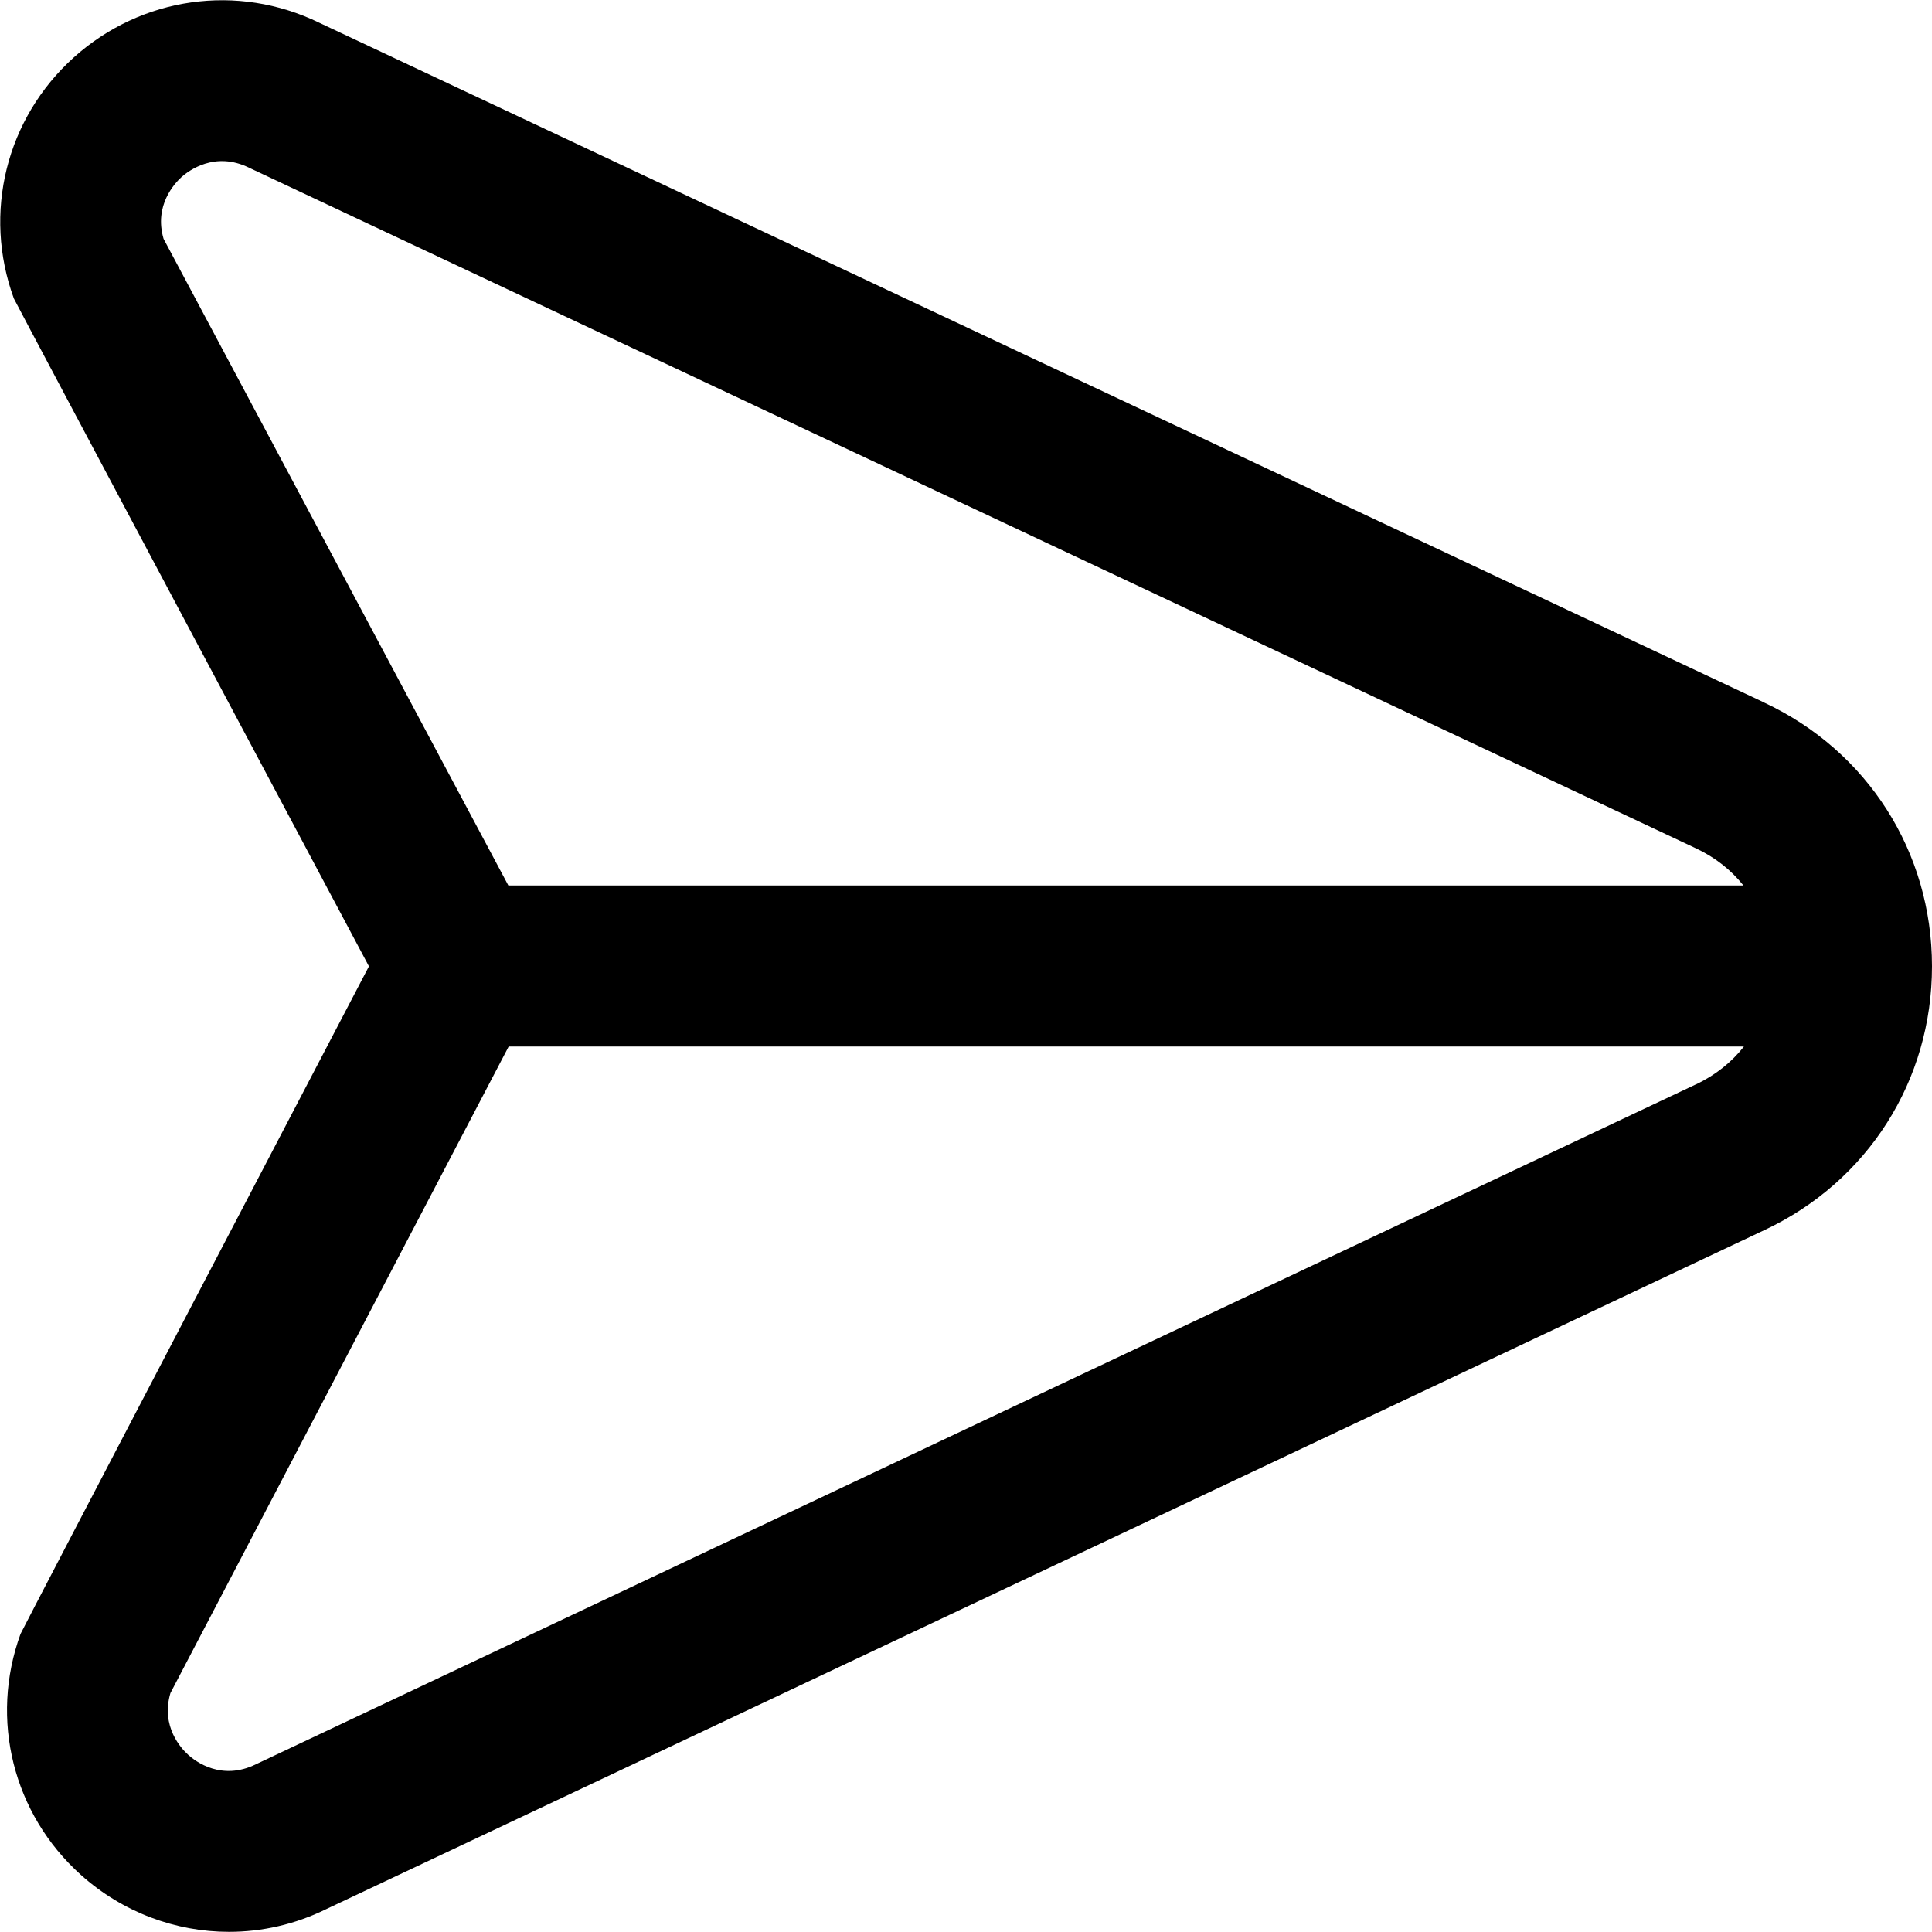
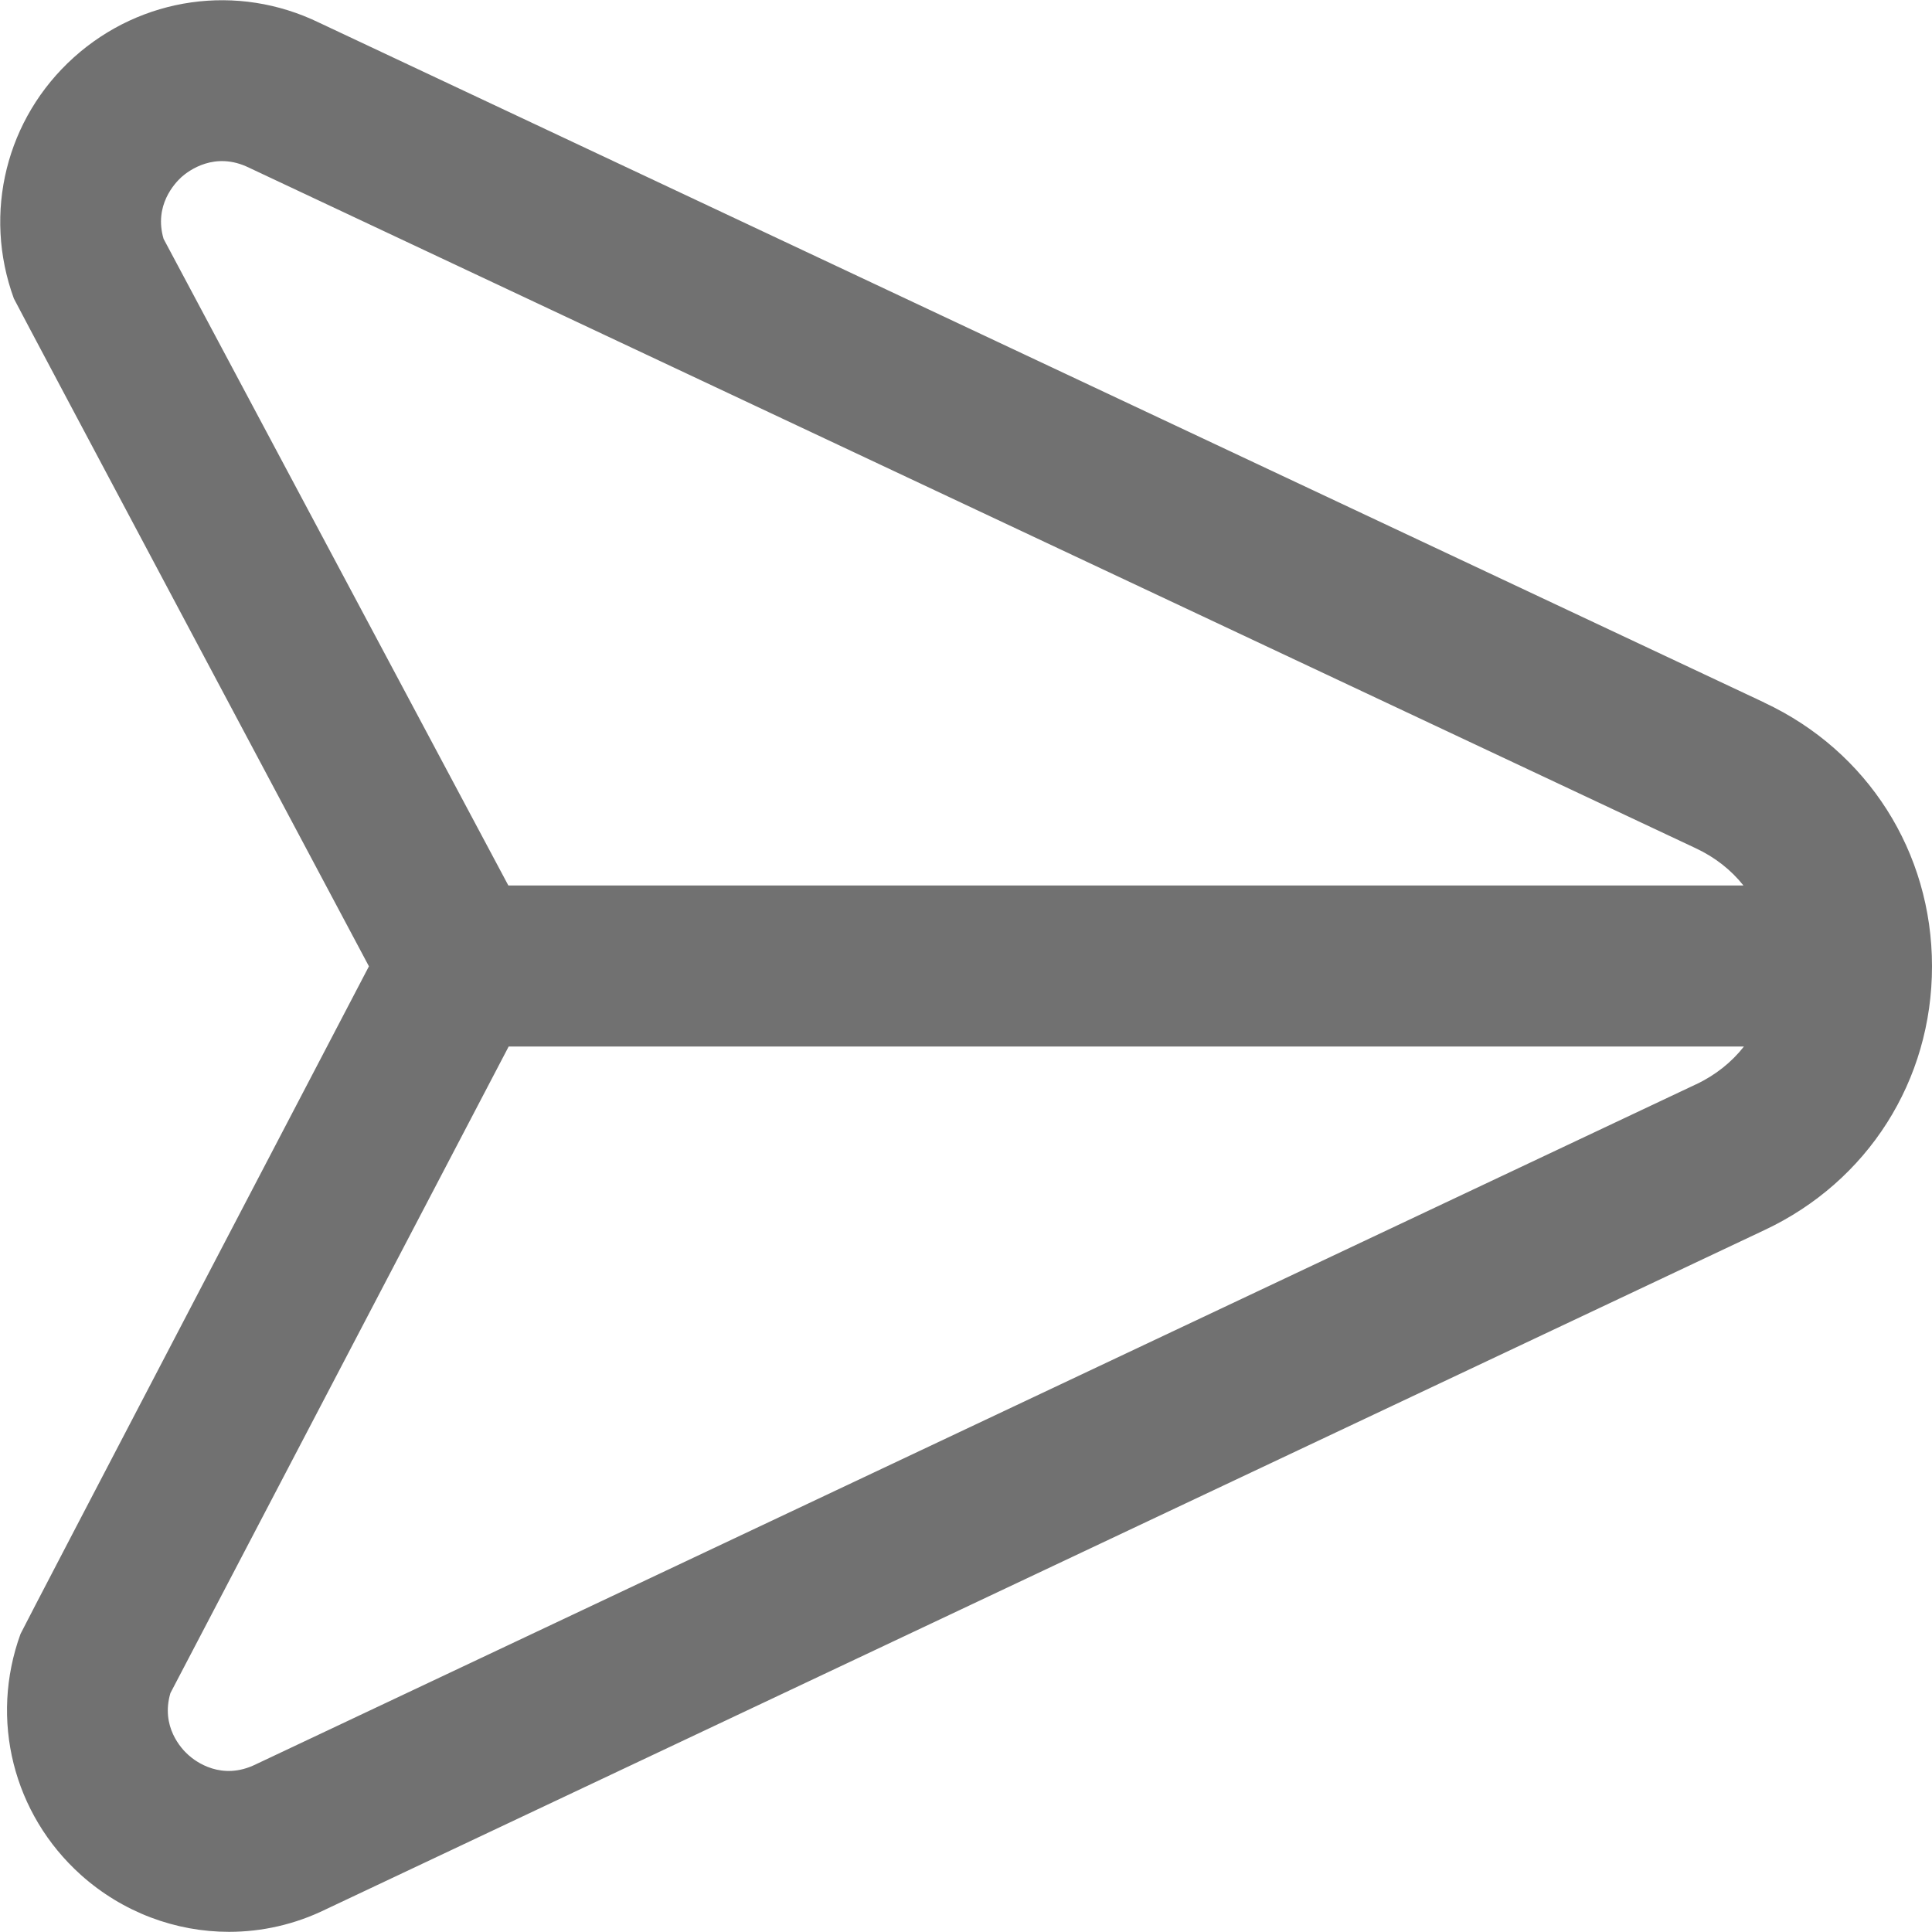
- <svg xmlns="http://www.w3.org/2000/svg" id="Layer_1" data-name="Layer 1" viewBox="0 0 24 24" width="512" height="512">
+ <svg xmlns="http://www.w3.org/2000/svg" fill="#717171" id="Layer_1" data-name="Layer 1" viewBox="0 0 24 24" width="512" height="512">
  <path d="m21.916,8.727L3.965.282C2.951-.211,1.756-.041.917.713.076,1.47-.216,2.646.172,3.708c.017.043,4.411,8.296,4.411,8.296,0,0-4.313,8.251-4.328,8.293-.387,1.063-.092,2.237.749,2.993.521.467,1.179.708,1.841.708.409,0,.819-.092,1.201-.279l17.872-8.438c1.285-.603,2.083-1.859,2.082-3.278,0-1.42-.801-2.675-2.084-3.275ZM2.032,2.967c-.122-.415.138-.69.223-.768.089-.079.414-.324.838-.116.005.002,17.974,8.455,17.974,8.455.239.112.438.27.591.462H6.315L2.032,2.967Zm19.034,10.504L3.178,21.917c-.425.209-.749-.035-.838-.116-.086-.076-.346-.353-.223-.769l4.202-8.032h15.345c-.153.195-.355.357-.597.471Z" />
</svg>
